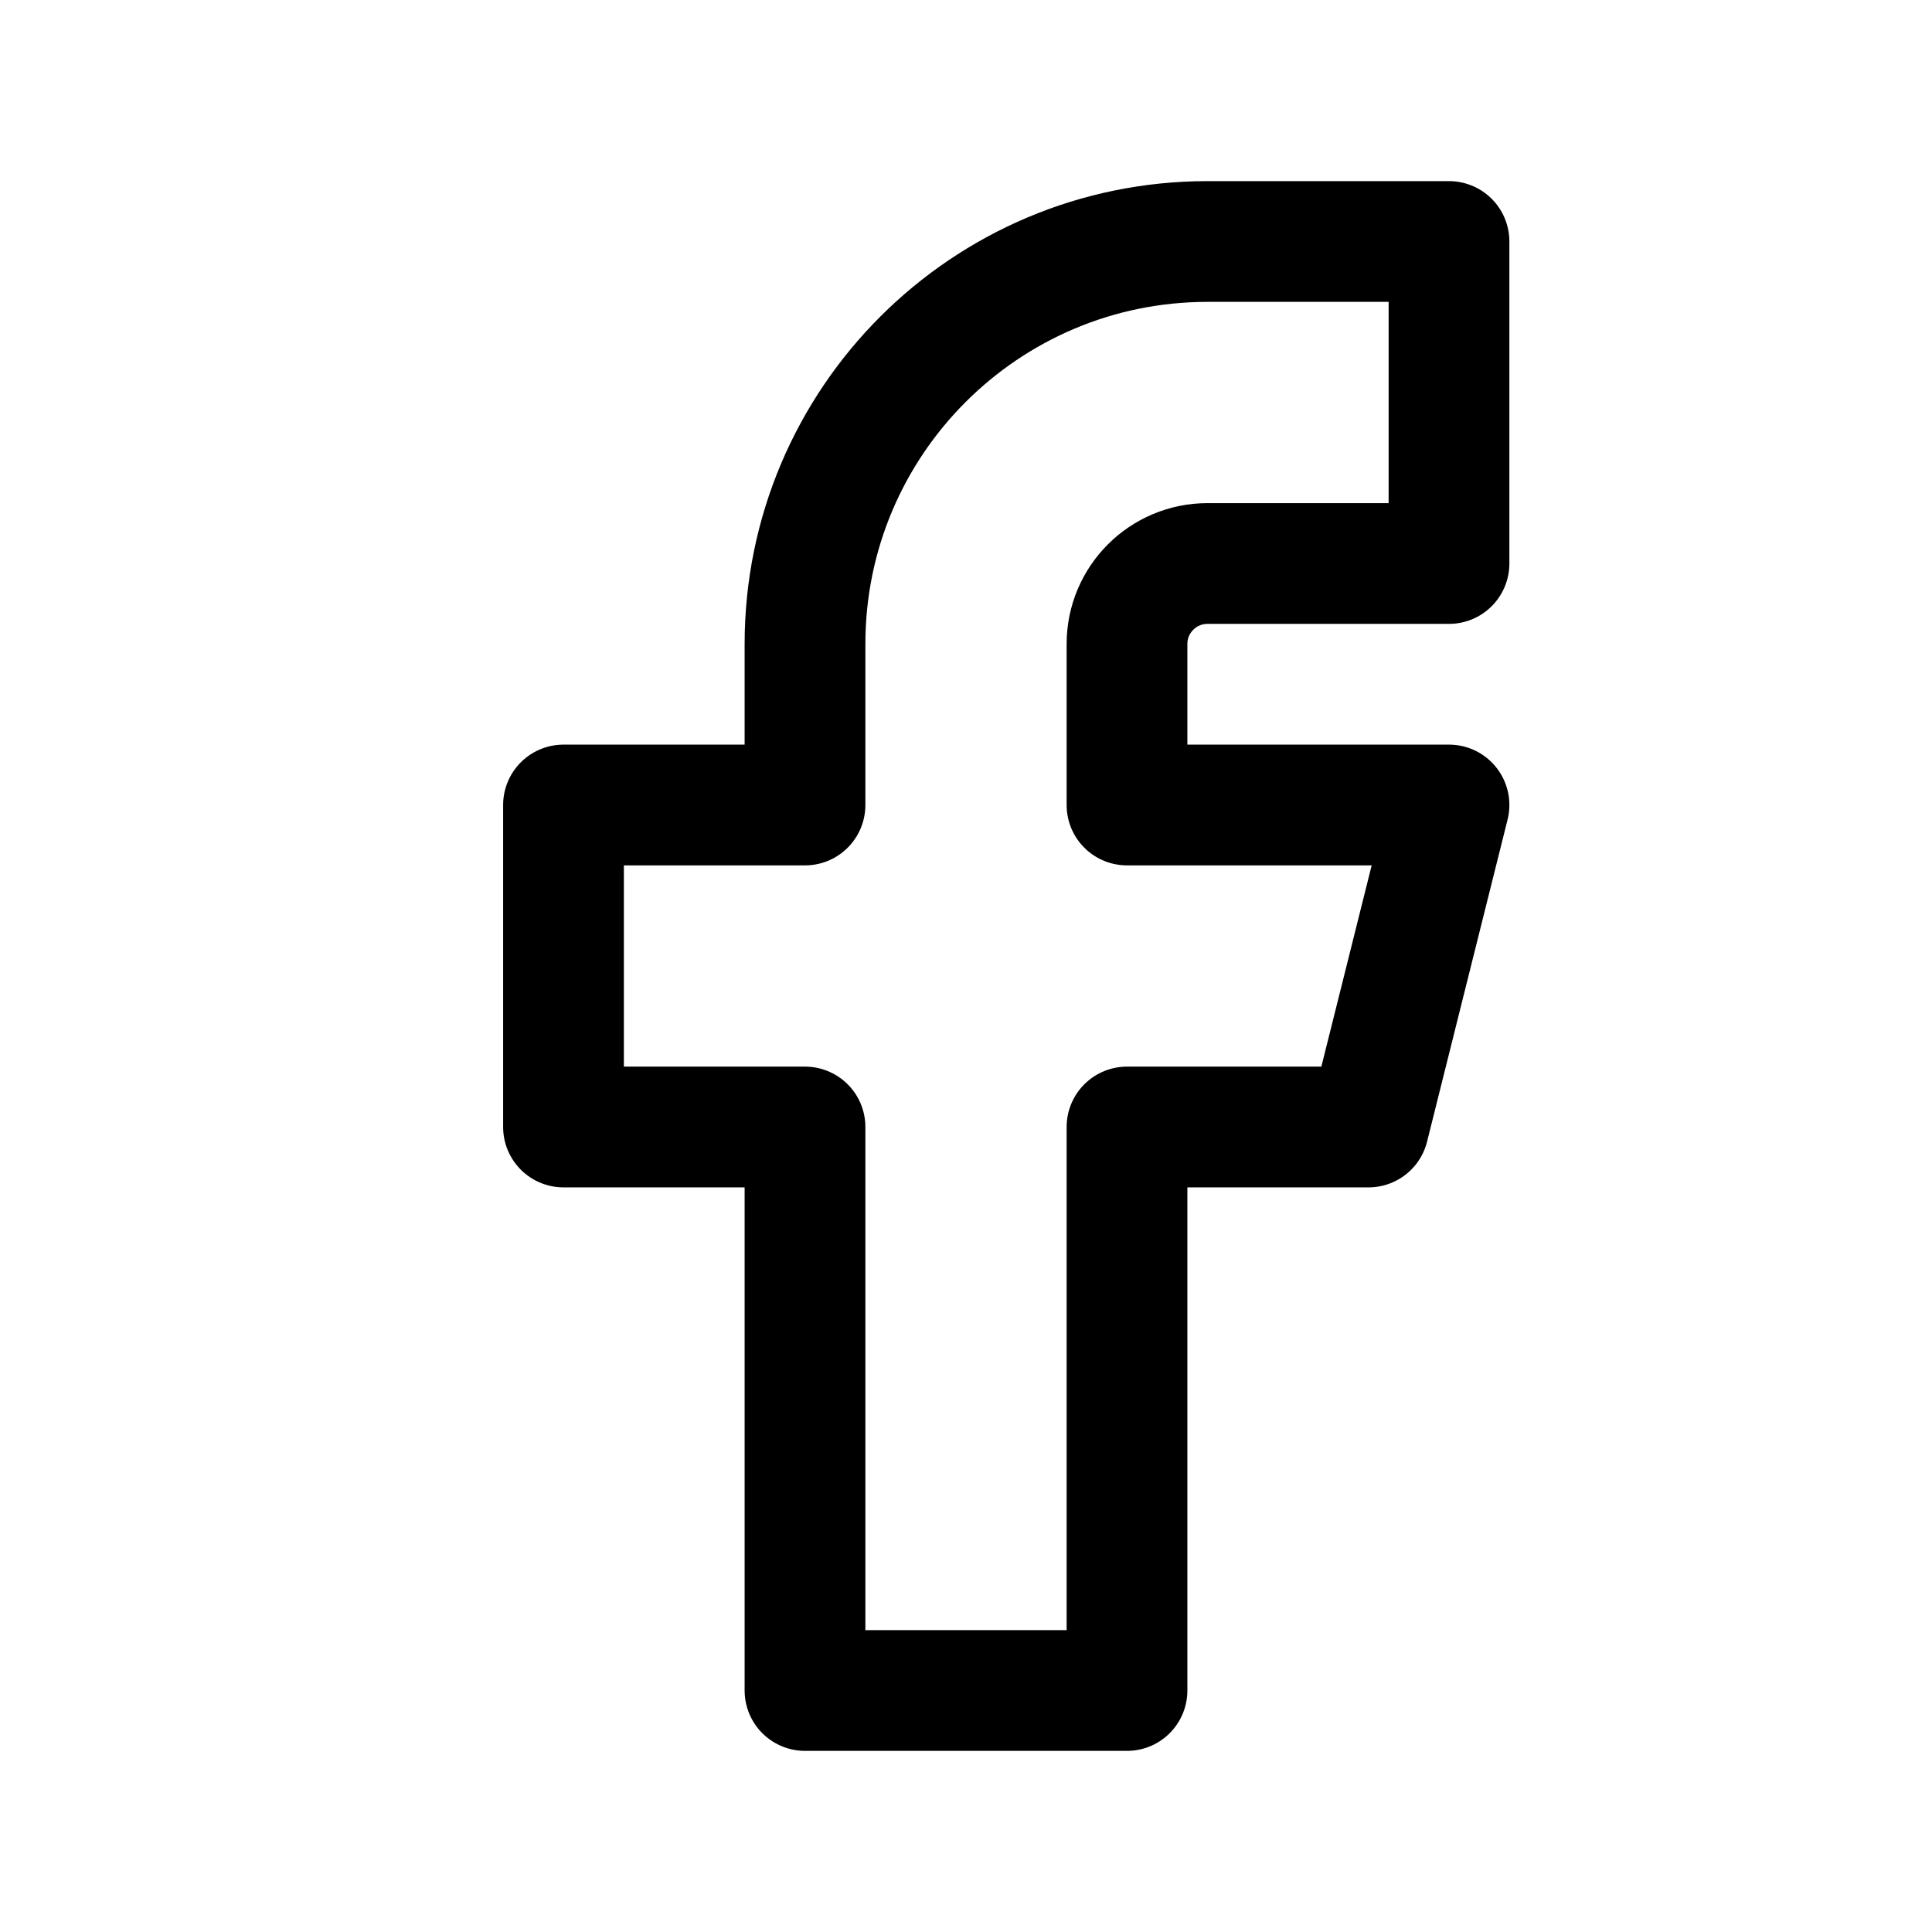
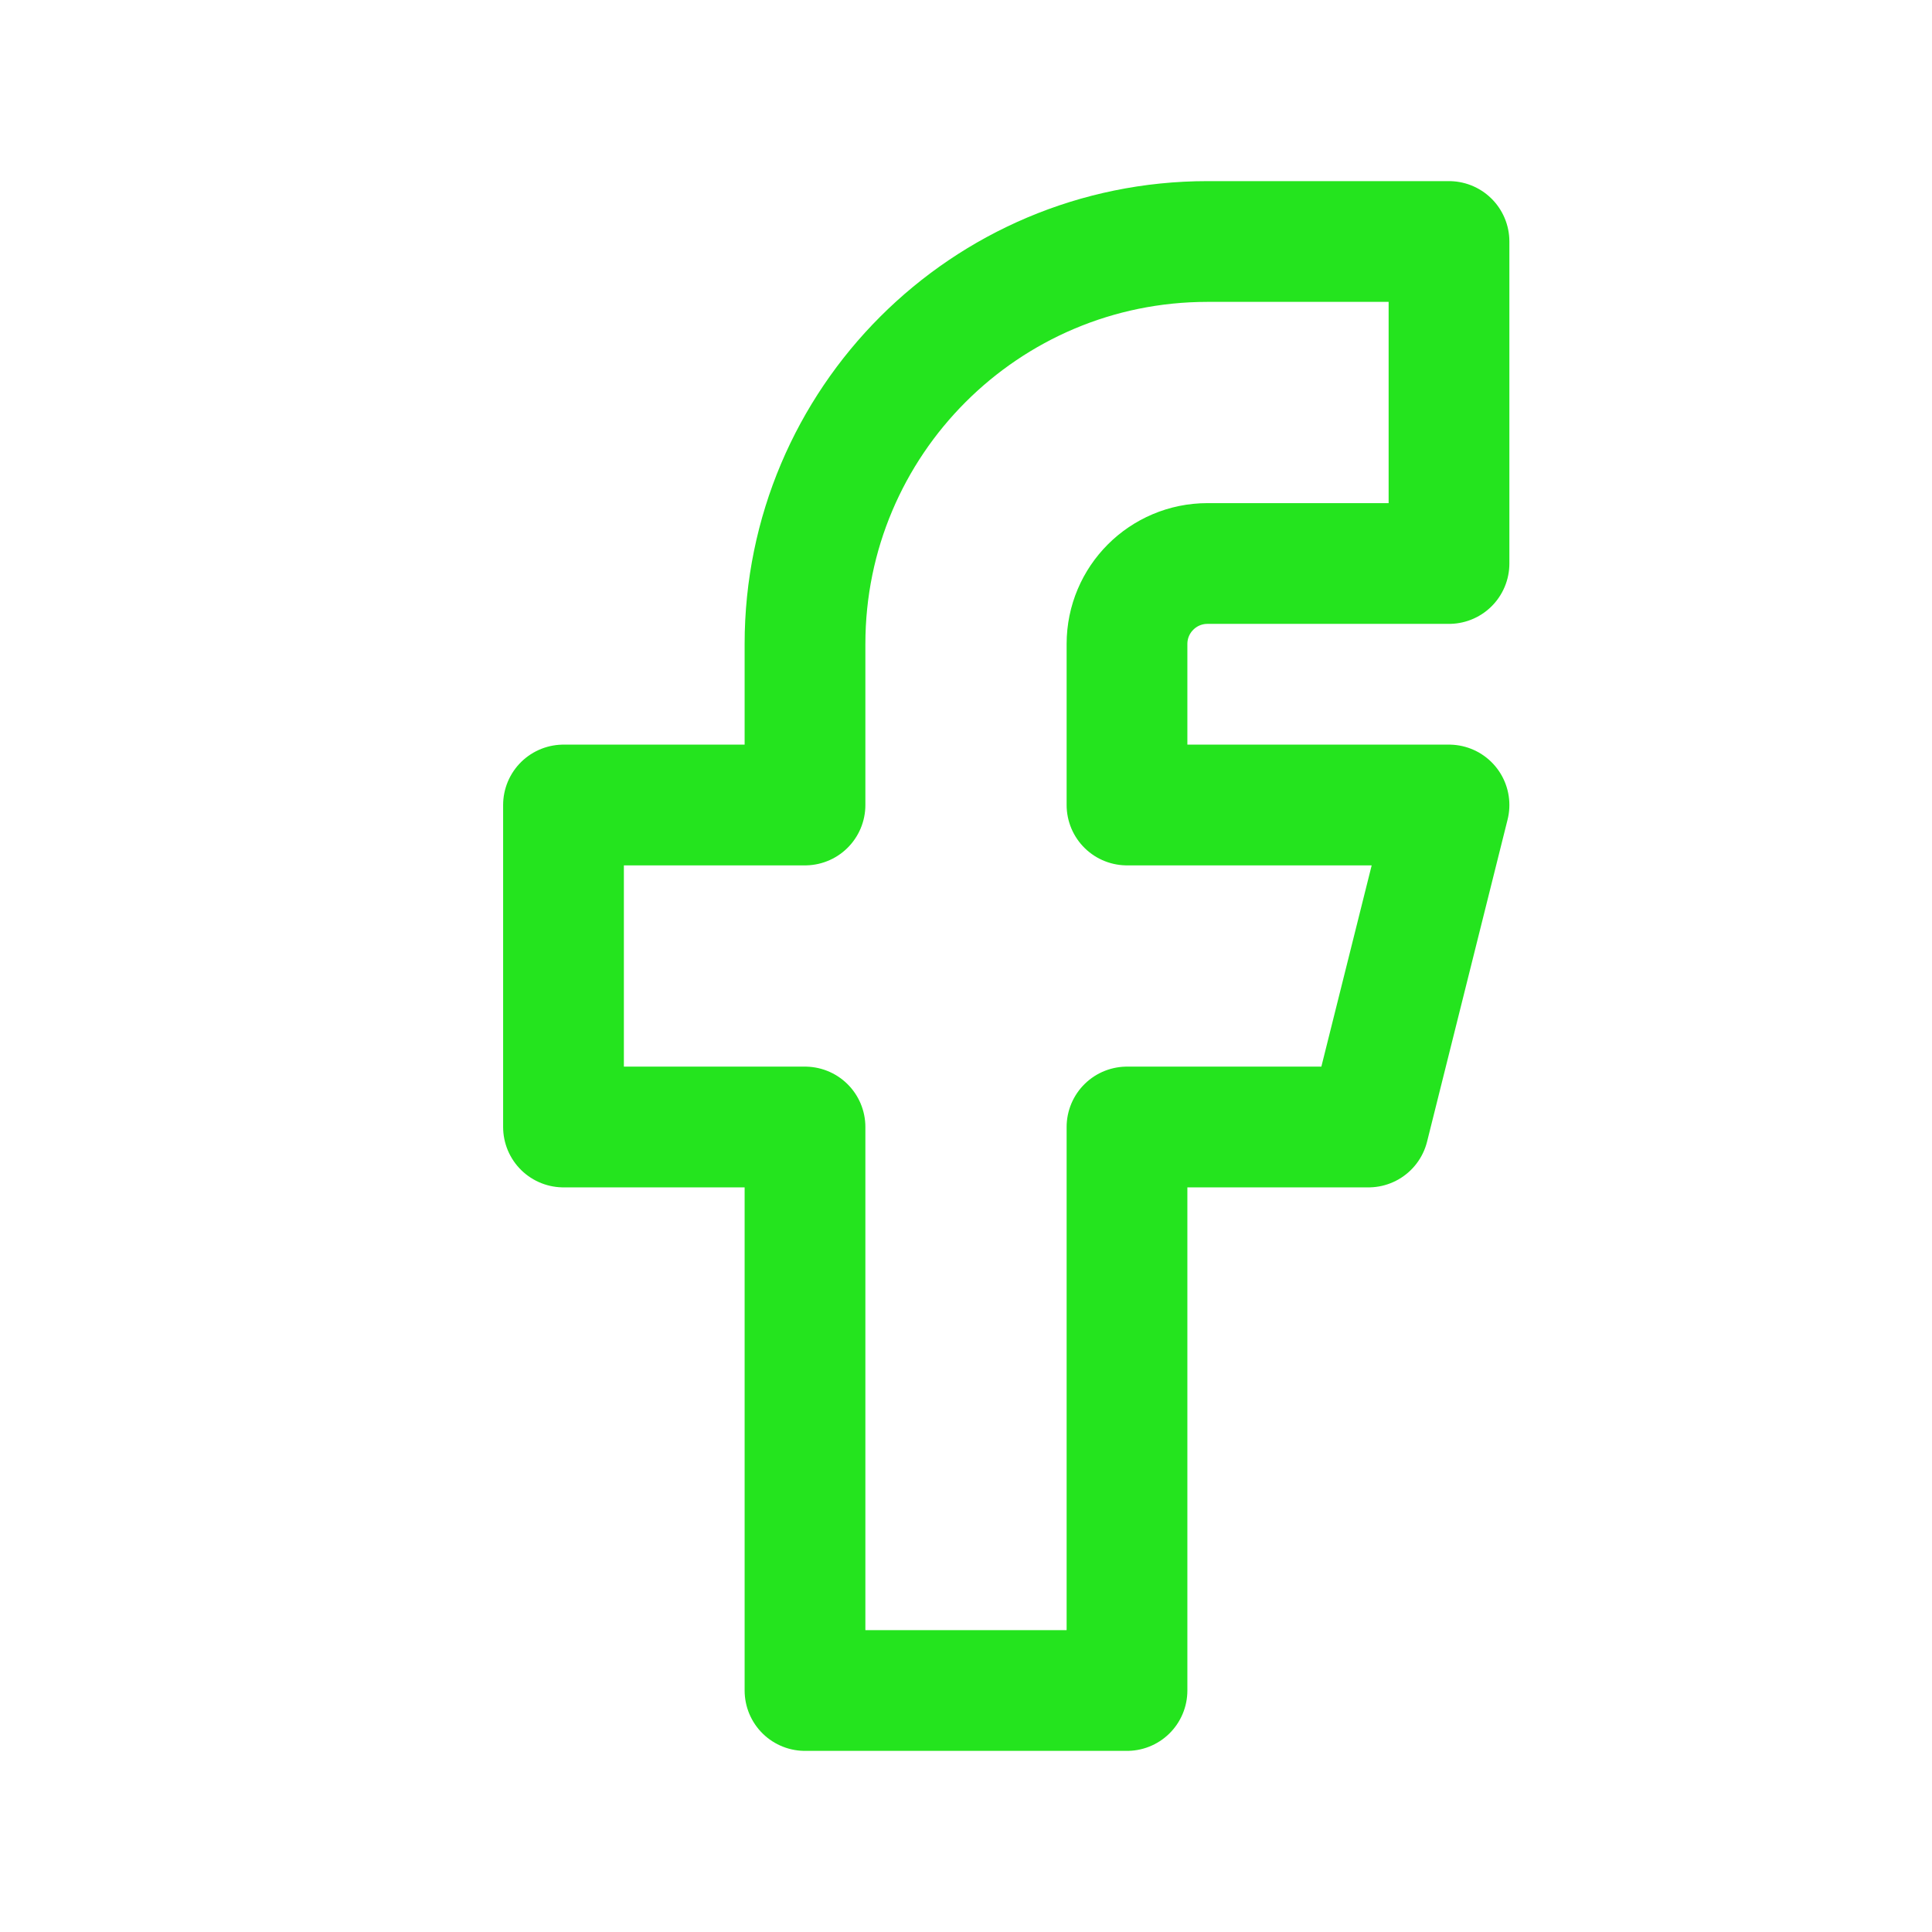
- <svg xmlns="http://www.w3.org/2000/svg" width="24" height="24" viewBox="0 0 24 24" fill="none" stroke="#000000" stroke-width="1.5" stroke-linecap="round" stroke-linejoin="round">
+ <svg xmlns="http://www.w3.org/2000/svg" width="24" height="24" viewBox="0 0 24 24" fill="none" stroke="#24E41E" stroke-width="1.5" stroke-linecap="round" stroke-linejoin="round">
  <path d="M7 10v4h3v7h4v-7h3l1 -4h-4v-2a1 1 0 0 1 1 -1h3v-4h-3a5 5 0 0 0 -5 5v2h-3" />
</svg>
